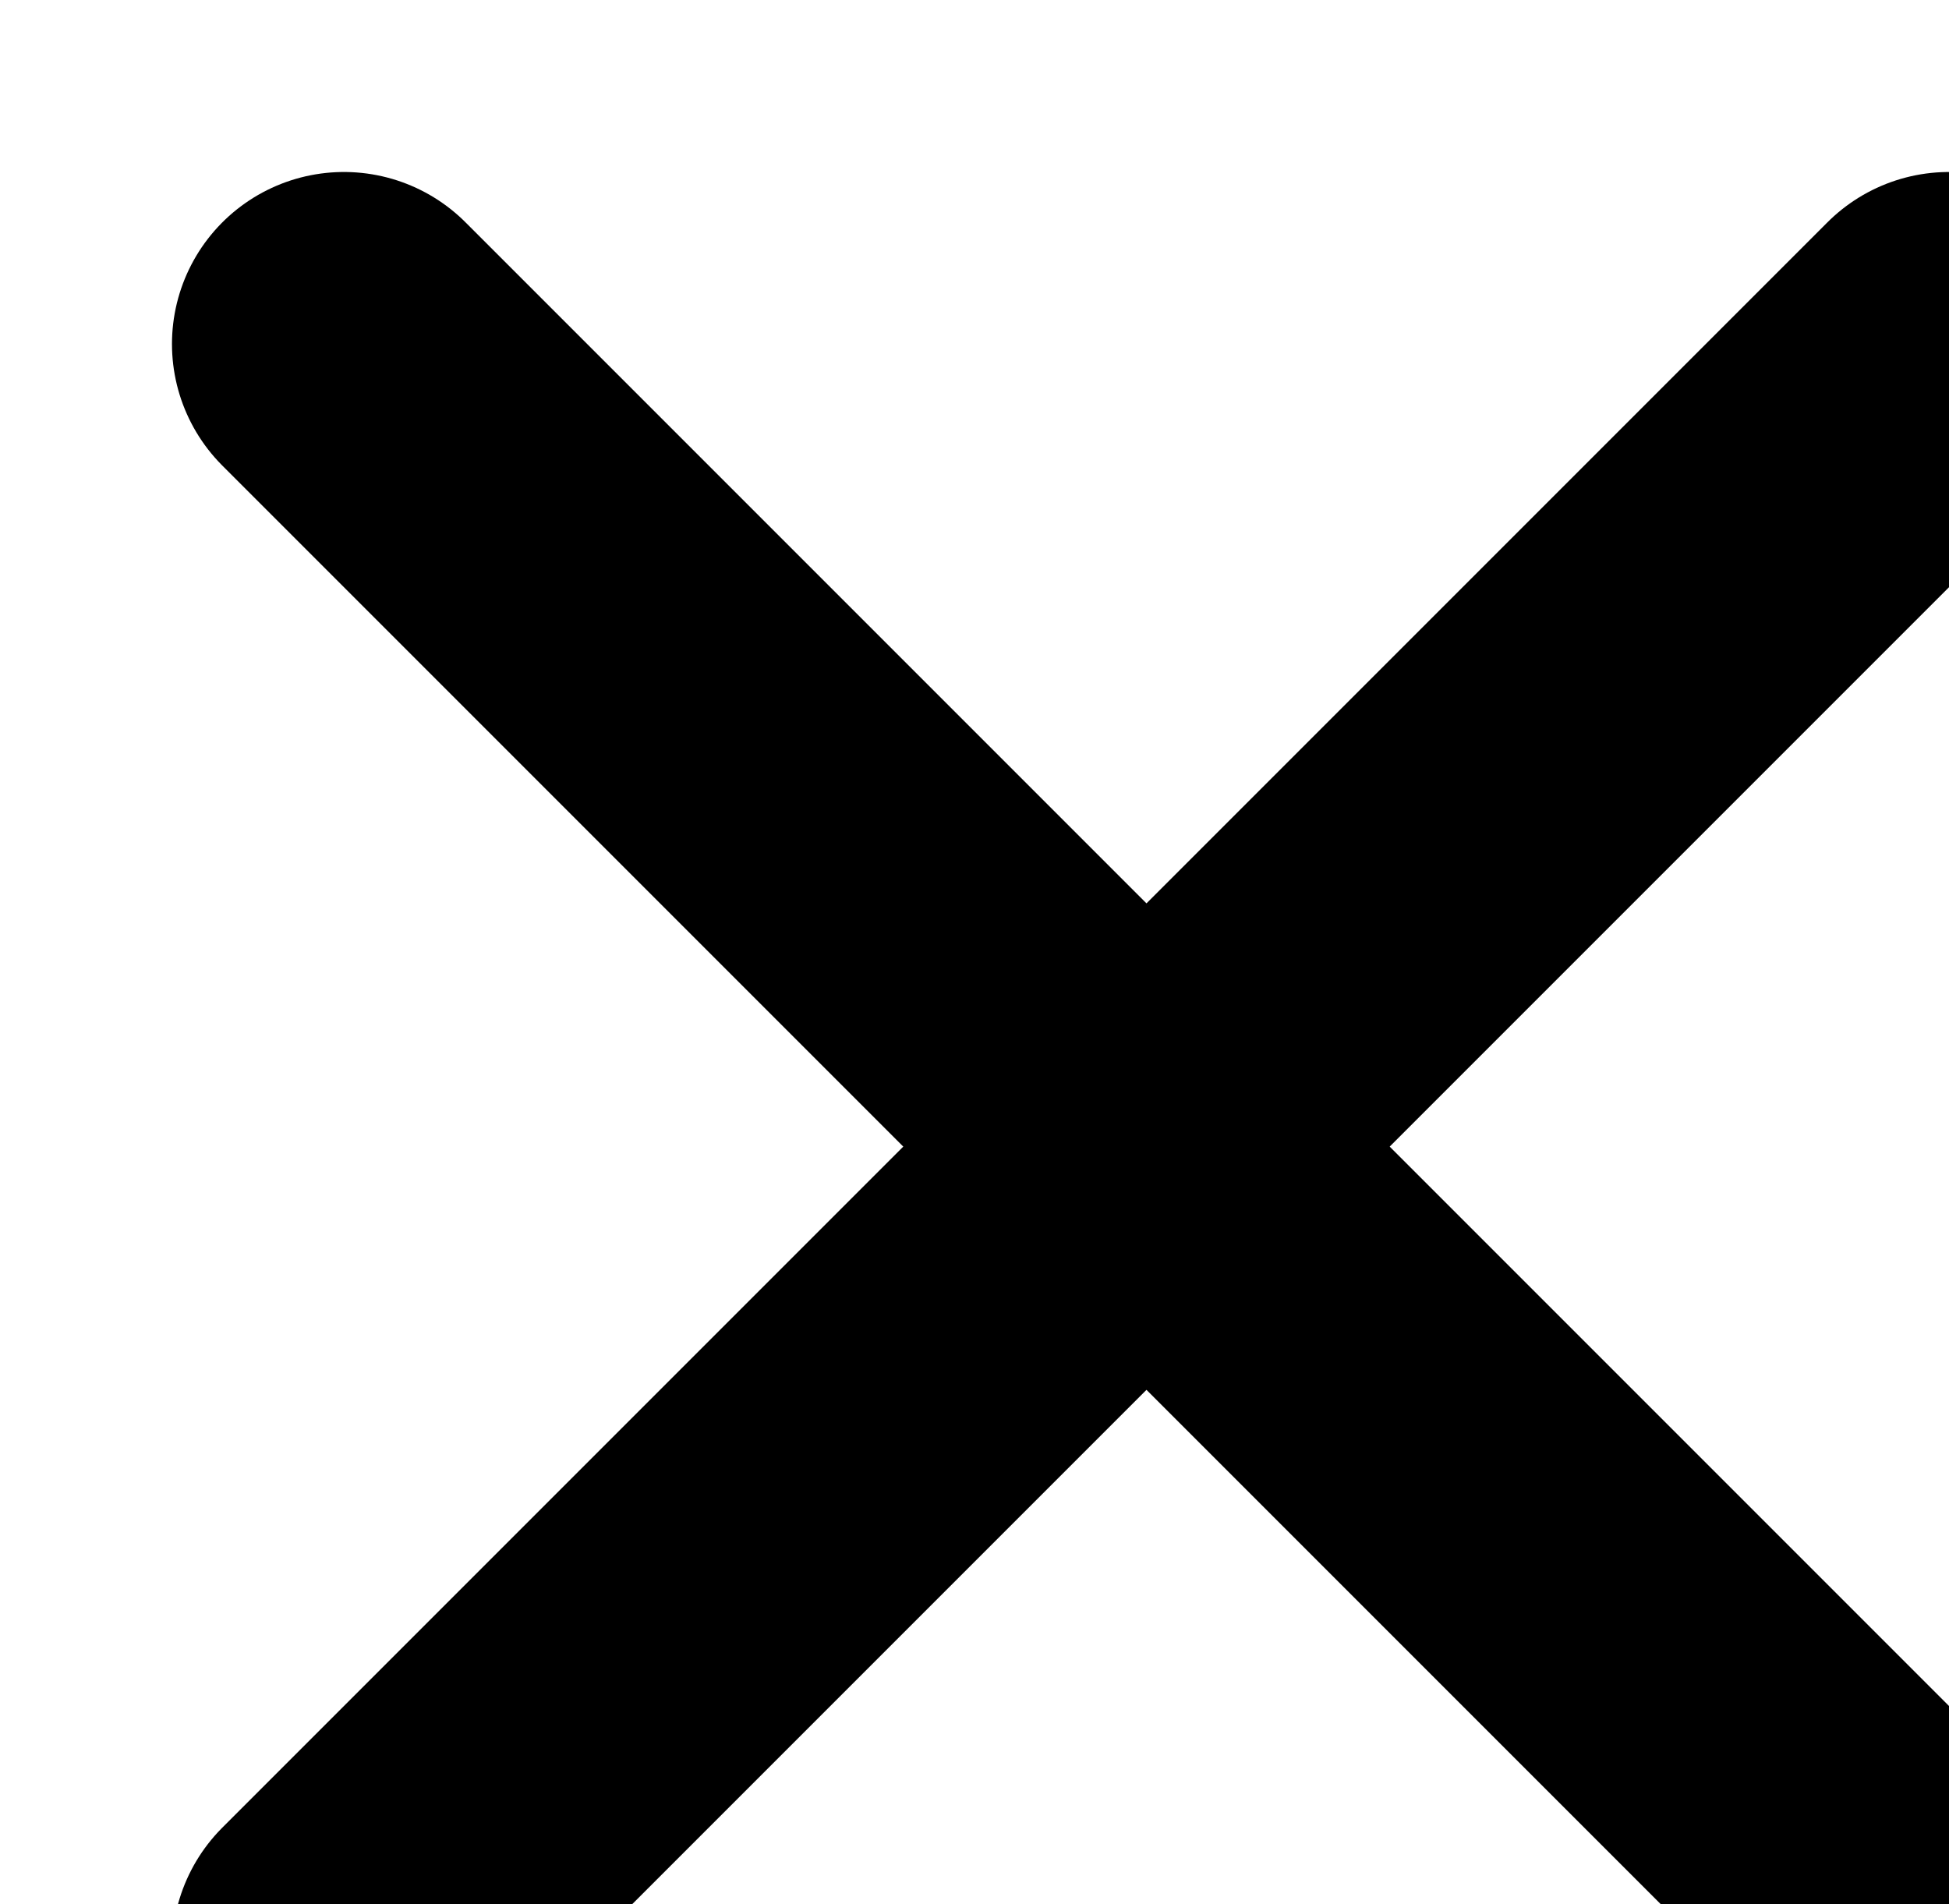
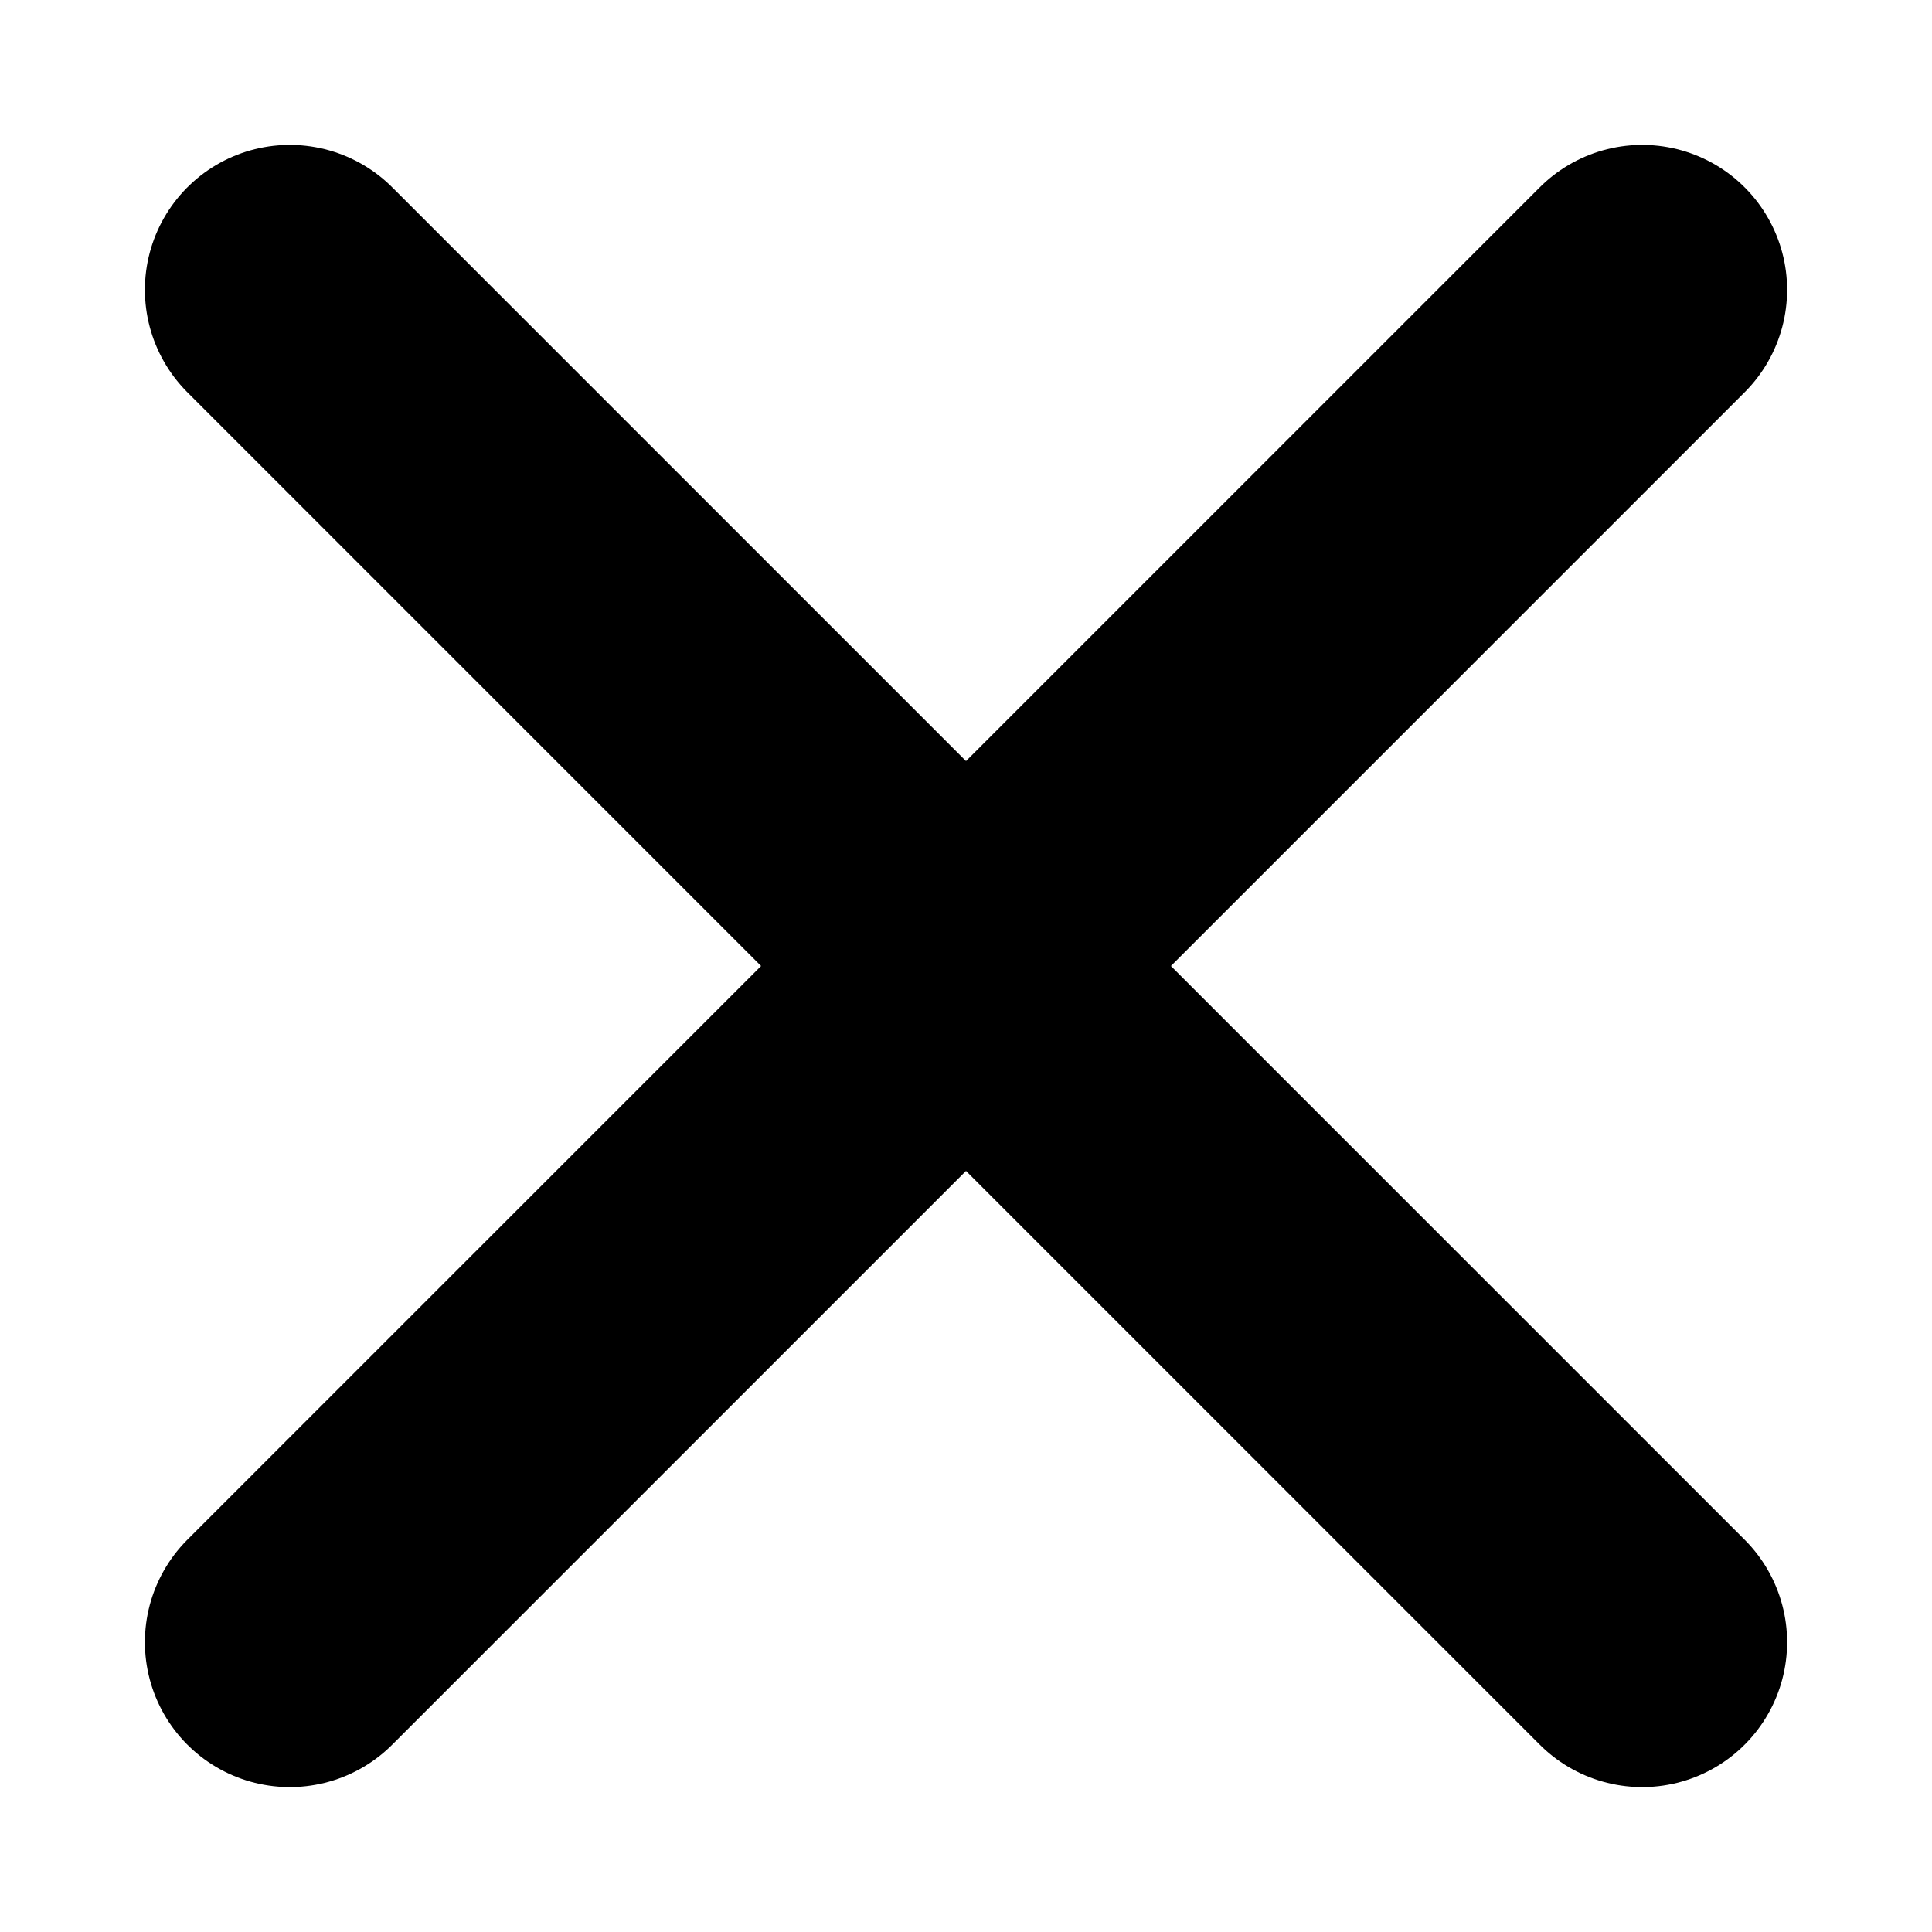
- <svg xmlns="http://www.w3.org/2000/svg" stroke="currentColor" stroke-width="3" viewbox="0 0 20 20" stroke-linecap="round">
+ <svg xmlns="http://www.w3.org/2000/svg" stroke="currentColor" stroke-width="3" viewBox="0 0 20 20" stroke-linecap="round">
  <line x1="3" y1="3" x2="17" y2="17" />
  <line x1="3" y1="17" x2="17" y2="3" />
</svg>
